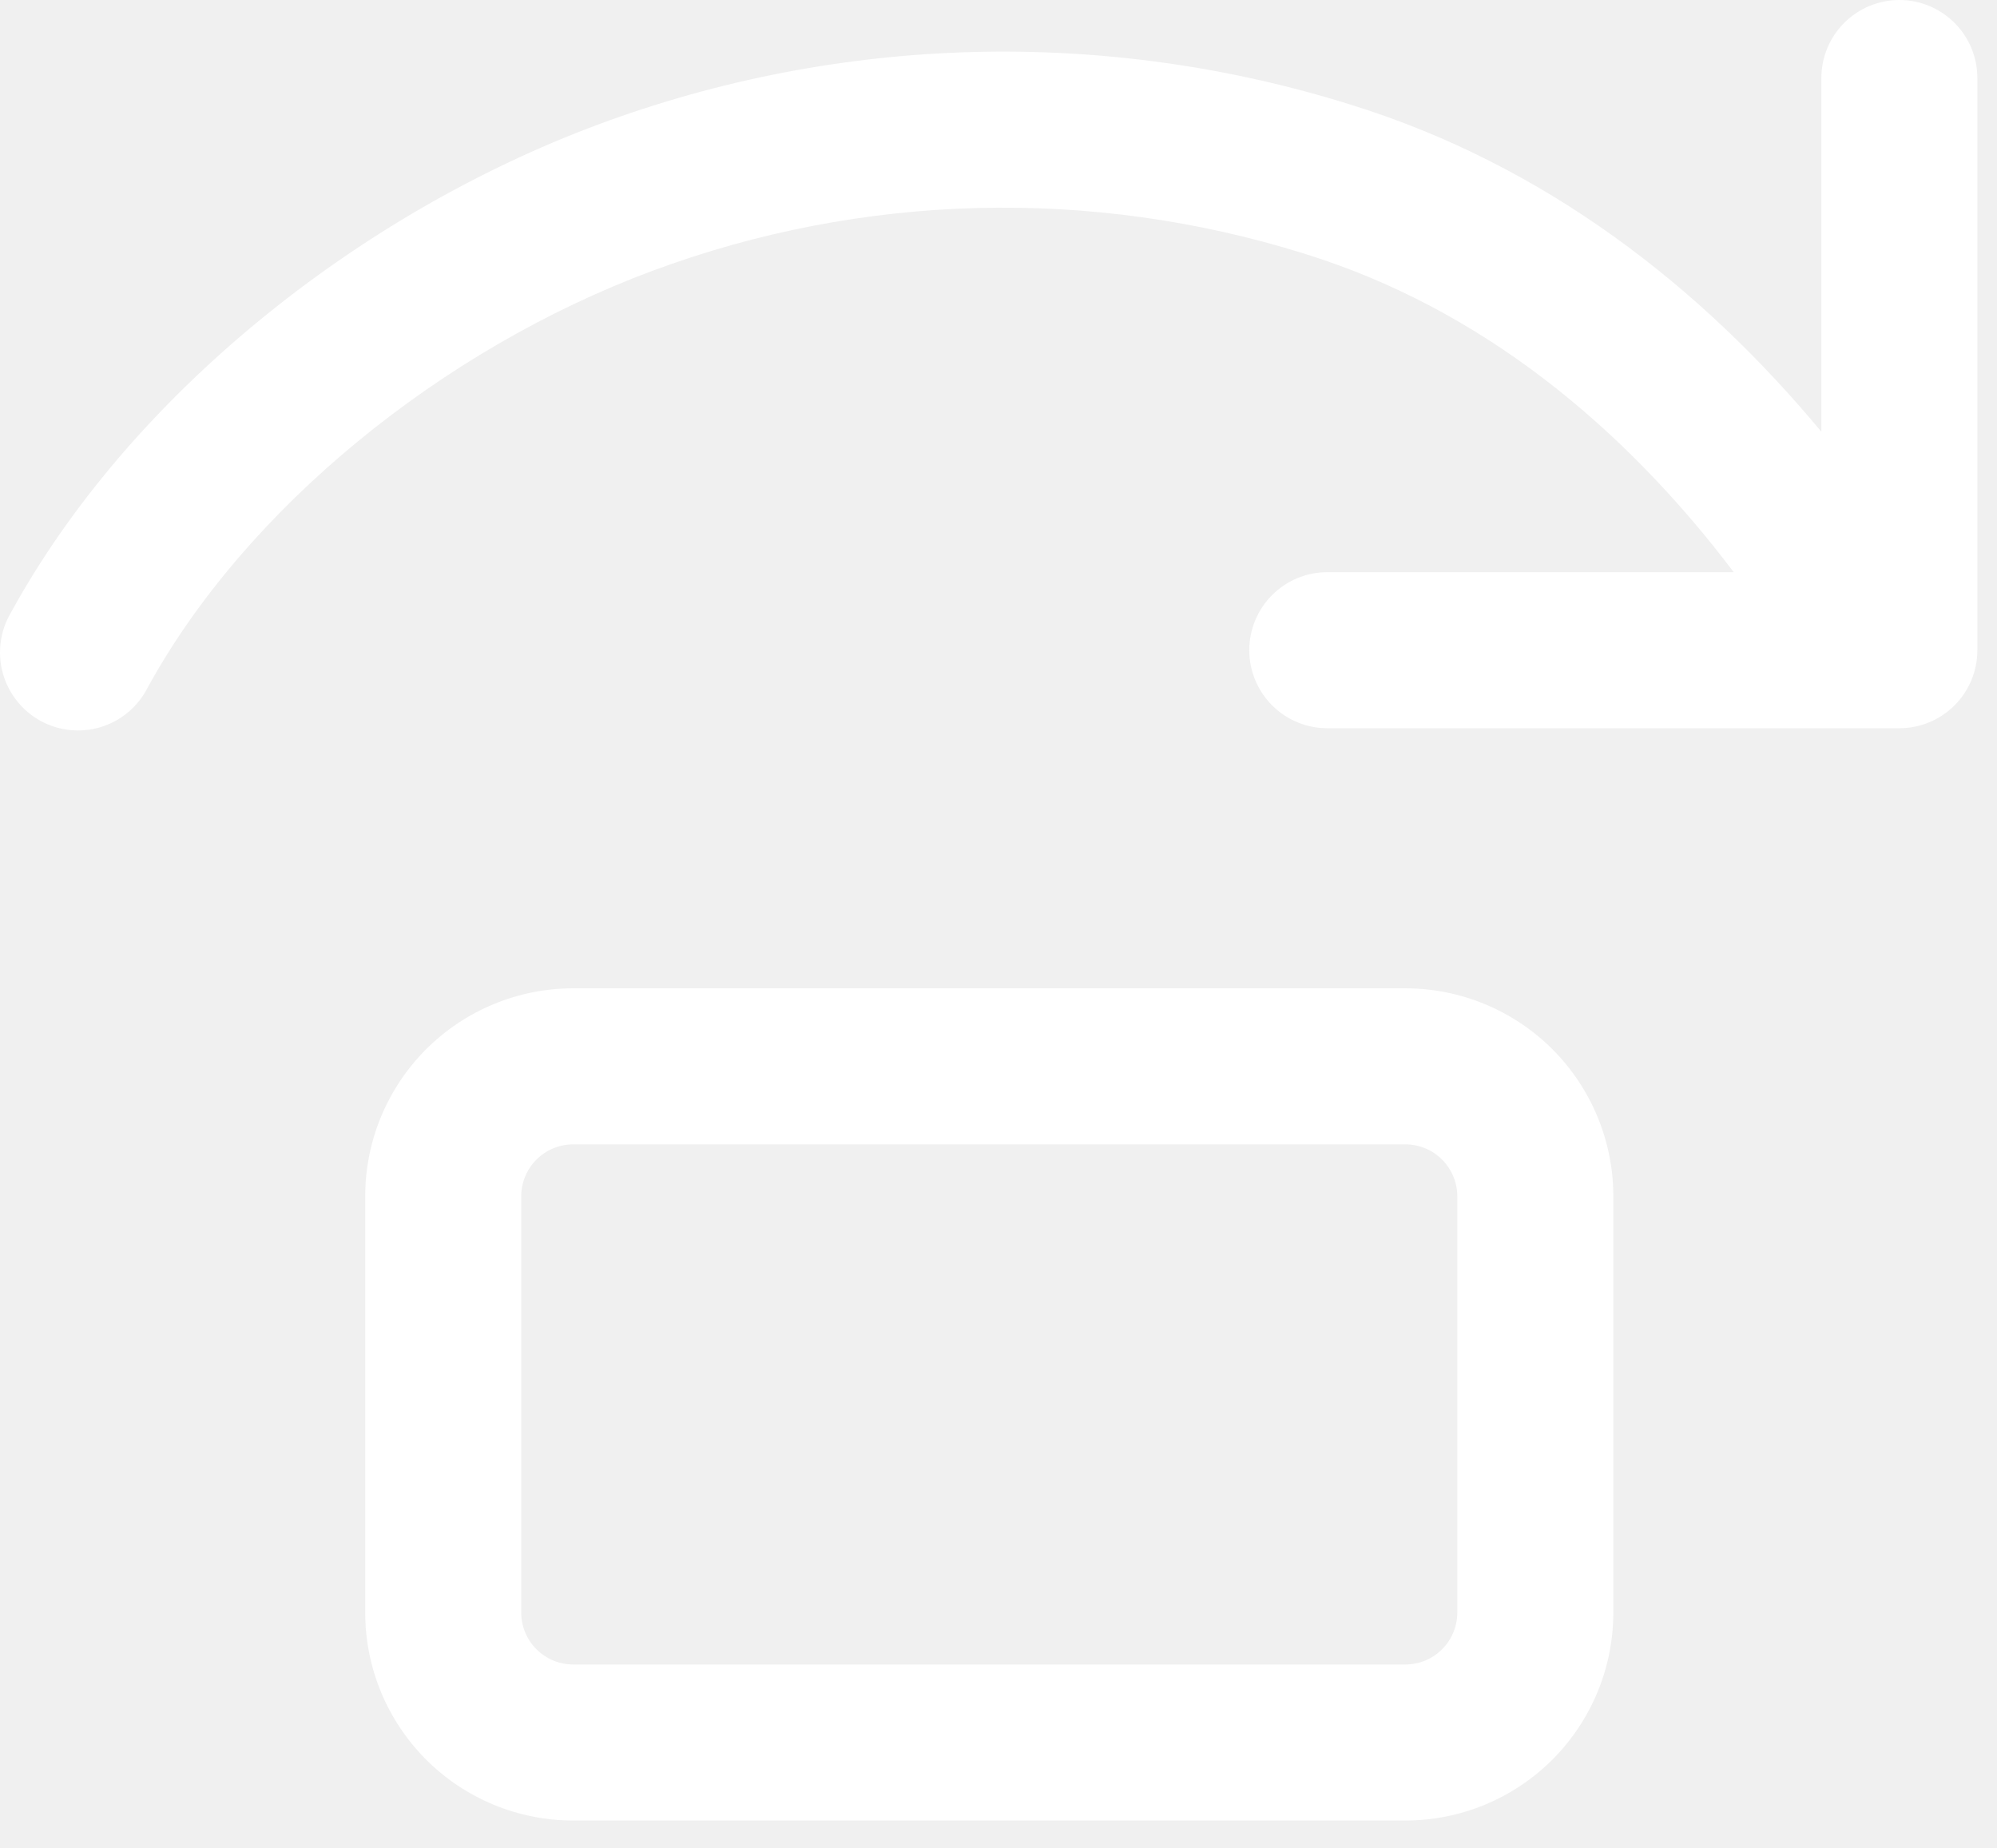
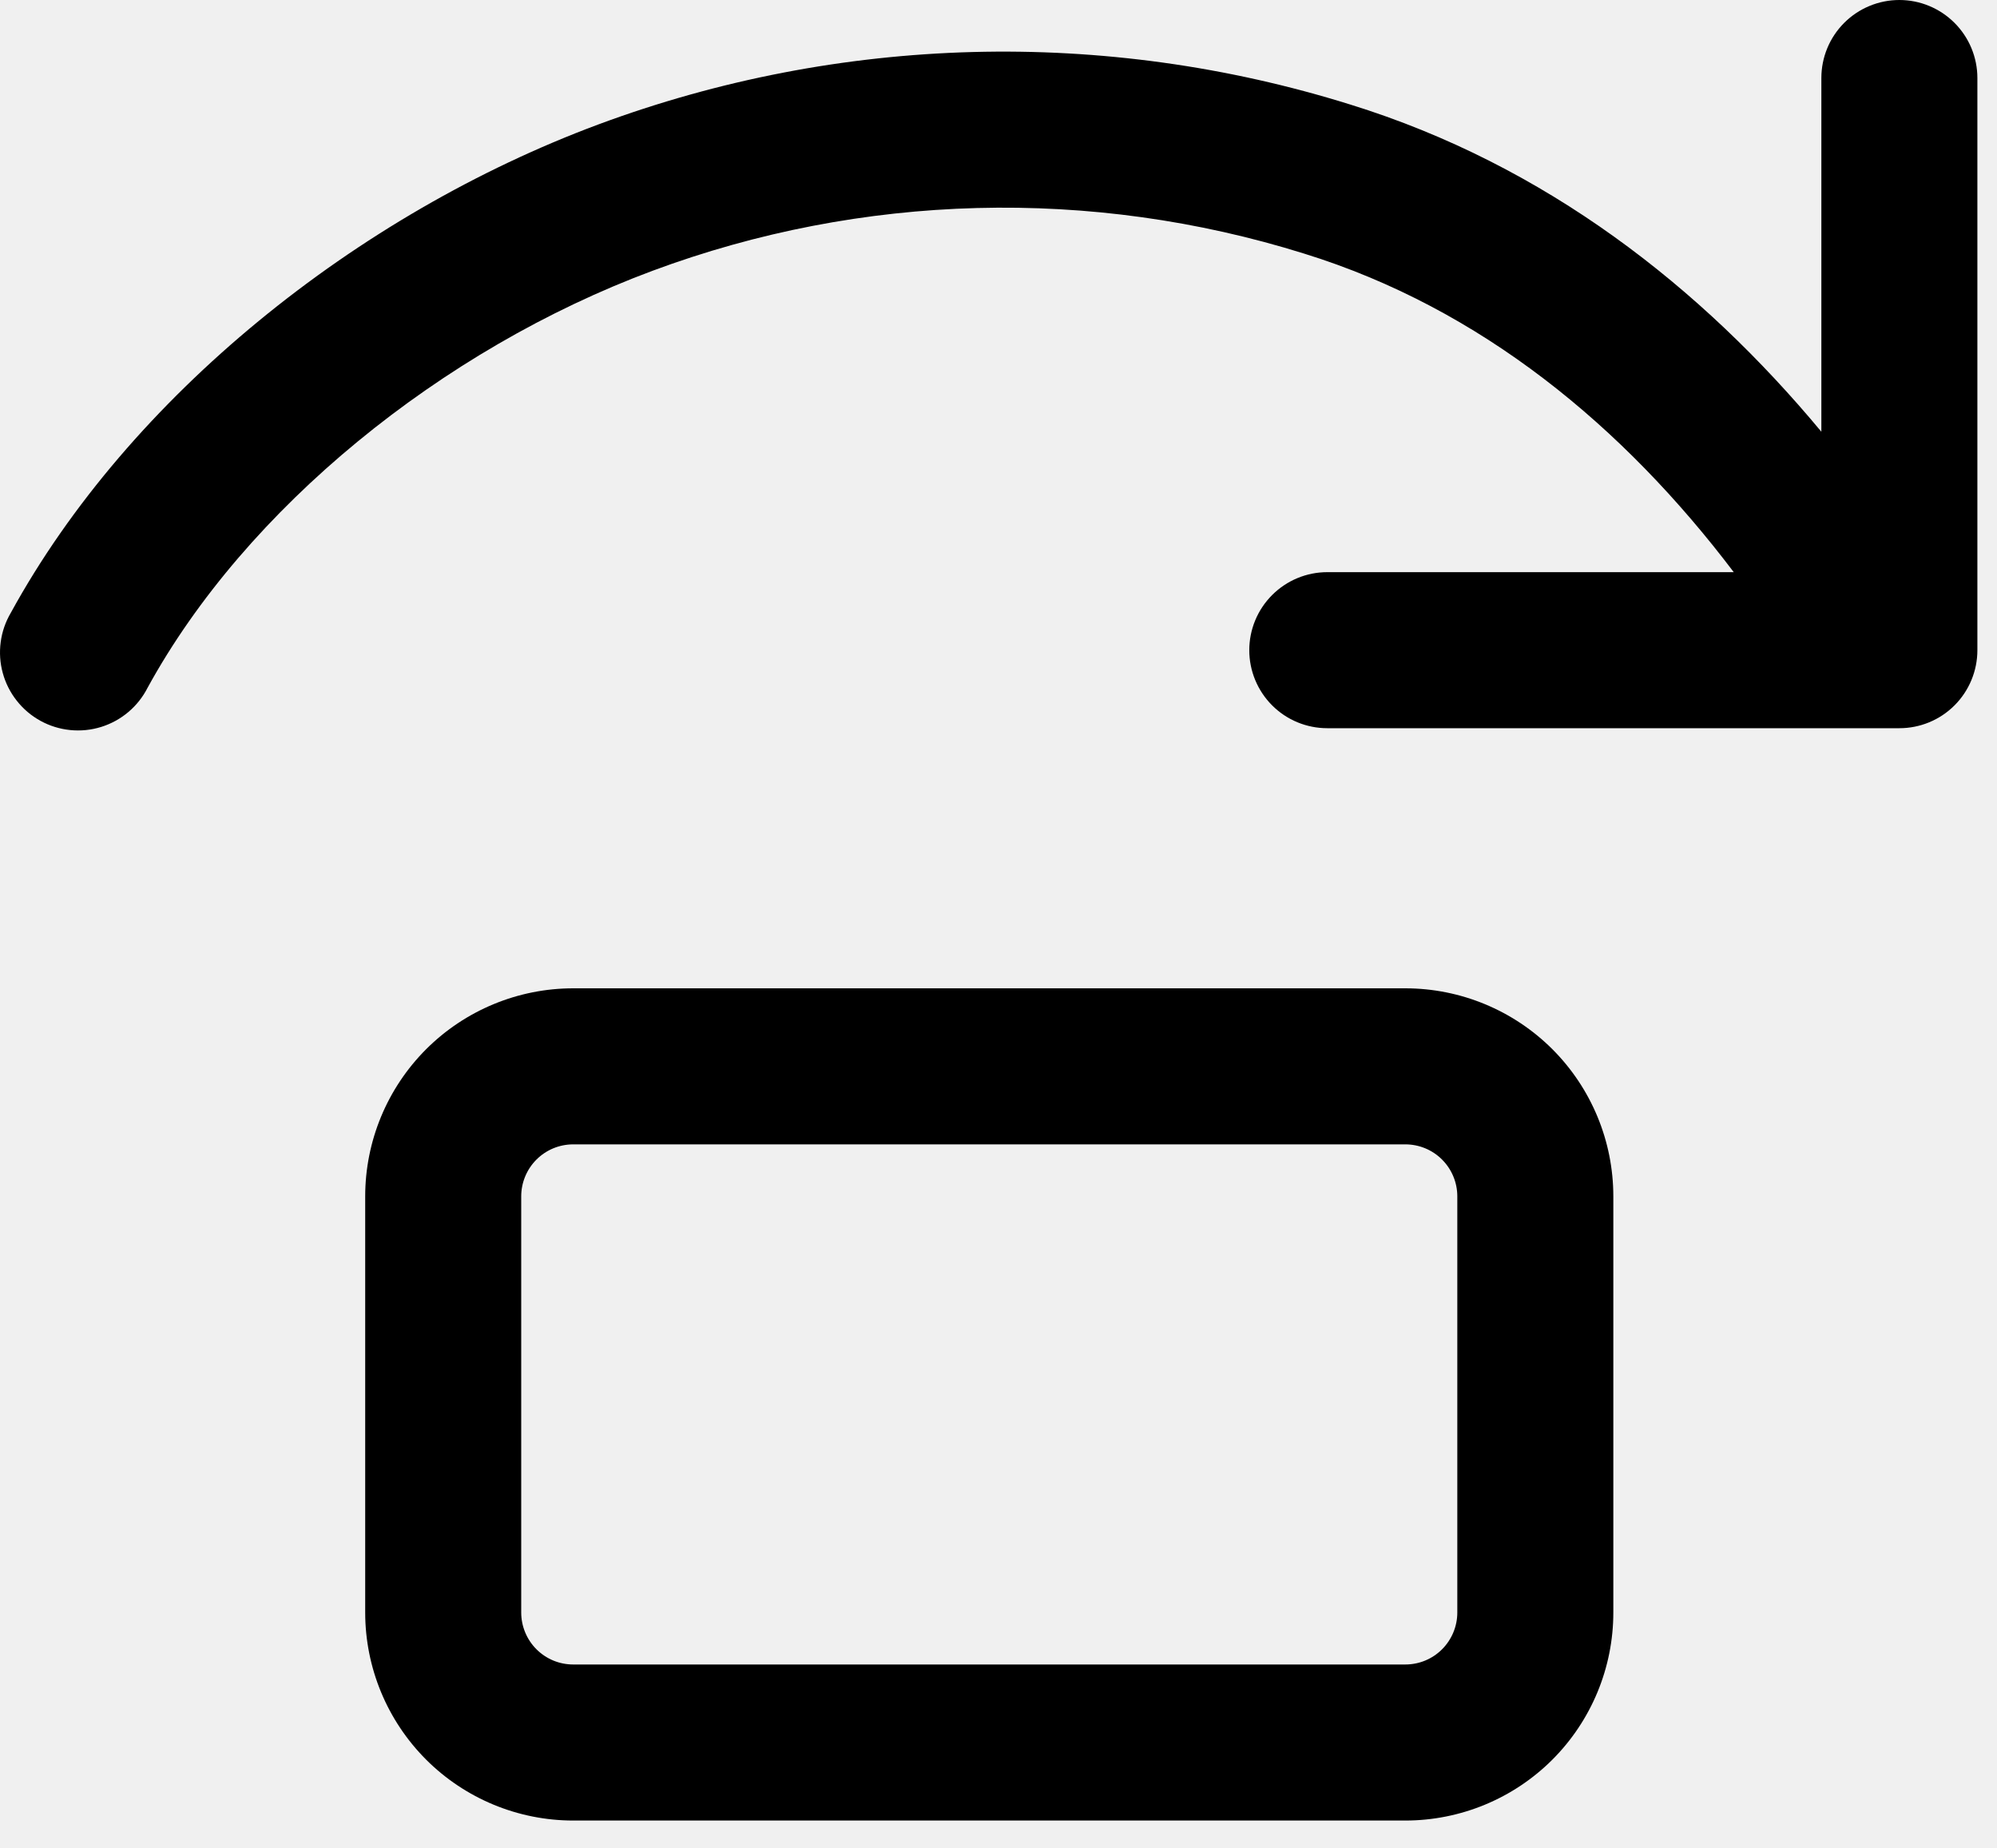
<svg xmlns="http://www.w3.org/2000/svg" width="40" height="37" viewBox="0 0 40 37" fill="none">
-   <path d="M39.607 1.562C39.607 1.148 39.442 0.751 39.149 0.458C38.856 0.165 38.459 0 38.044 0C37.63 0 37.232 0.165 36.939 0.458C36.646 0.751 36.482 1.148 36.482 1.562V8.646C34.078 5.754 30.961 3.306 27.048 2.094C22.12 0.554 16.82 0.695 11.98 2.494C7.155 4.29 2.596 7.931 0.217 12.271C0.111 12.451 0.041 12.651 0.014 12.859C-0.014 13.066 0 13.277 0.056 13.479C0.111 13.681 0.207 13.87 0.337 14.034C0.467 14.199 0.628 14.335 0.812 14.436C0.996 14.537 1.198 14.599 1.406 14.62C1.615 14.641 1.825 14.62 2.025 14.558C2.225 14.496 2.411 14.394 2.571 14.259C2.731 14.124 2.862 13.958 2.957 13.771C4.923 10.183 8.842 6.996 13.069 5.423C17.262 3.864 21.854 3.744 26.123 5.079C29.669 6.177 32.521 8.546 34.727 11.458H26.586C26.171 11.458 25.774 11.623 25.481 11.916C25.188 12.209 25.023 12.606 25.023 13.021C25.023 13.435 25.188 13.833 25.481 14.126C25.774 14.419 26.171 14.583 26.586 14.583H38.044C38.459 14.583 38.856 14.419 39.149 14.126C39.442 13.833 39.607 13.435 39.607 13.021V1.562ZM11.482 22.917C11.205 22.917 10.941 23.026 10.745 23.222C10.55 23.417 10.44 23.682 10.44 23.958V32.292C10.44 32.568 10.55 32.833 10.745 33.028C10.941 33.224 11.205 33.333 11.482 33.333H28.148C28.425 33.333 28.69 33.224 28.885 33.028C29.08 32.833 29.19 32.568 29.19 32.292V23.958C29.19 23.682 29.08 23.417 28.885 23.222C28.69 23.026 28.425 22.917 28.148 22.917H11.482ZM7.315 23.958C7.315 22.853 7.754 21.794 8.535 21.012C9.317 20.231 10.377 19.792 11.482 19.792H28.148C29.253 19.792 30.313 20.231 31.095 21.012C31.876 21.794 32.315 22.853 32.315 23.958V32.292C32.315 33.397 31.876 34.456 31.095 35.238C30.313 36.019 29.253 36.458 28.148 36.458H11.482C10.377 36.458 9.317 36.019 8.535 35.238C7.754 34.456 7.315 33.397 7.315 32.292V23.958Z" fill="white" />
+   <path d="M39.607 1.562C39.607 1.148 39.442 0.751 39.149 0.458C38.856 0.165 38.459 0 38.044 0C37.63 0 37.232 0.165 36.939 0.458C36.646 0.751 36.482 1.148 36.482 1.562V8.646C34.078 5.754 30.961 3.306 27.048 2.094C22.12 0.554 16.82 0.695 11.98 2.494C7.155 4.29 2.596 7.931 0.217 12.271C0.111 12.451 0.041 12.651 0.014 12.859C-0.014 13.066 0 13.277 0.056 13.479C0.111 13.681 0.207 13.87 0.337 14.034C0.467 14.199 0.628 14.335 0.812 14.436C0.996 14.537 1.198 14.599 1.406 14.62C1.615 14.641 1.825 14.62 2.025 14.558C2.225 14.496 2.411 14.394 2.571 14.259C2.731 14.124 2.862 13.958 2.957 13.771C4.923 10.183 8.842 6.996 13.069 5.423C17.262 3.864 21.854 3.744 26.123 5.079C29.669 6.177 32.521 8.546 34.727 11.458H26.586C26.171 11.458 25.774 11.623 25.481 11.916C25.188 12.209 25.023 12.606 25.023 13.021C25.023 13.435 25.188 13.833 25.481 14.126C25.774 14.419 26.171 14.583 26.586 14.583H38.044C38.459 14.583 38.856 14.419 39.149 14.126C39.442 13.833 39.607 13.435 39.607 13.021V1.562ZM11.482 22.917C11.205 22.917 10.941 23.026 10.745 23.222C10.55 23.417 10.44 23.682 10.44 23.958V32.292C10.44 32.568 10.55 32.833 10.745 33.028C10.941 33.224 11.205 33.333 11.482 33.333H28.148C28.425 33.333 28.69 33.224 28.885 33.028C29.08 32.833 29.19 32.568 29.19 32.292V23.958C29.19 23.682 29.08 23.417 28.885 23.222C28.69 23.026 28.425 22.917 28.148 22.917H11.482ZM7.315 23.958C7.315 22.853 7.754 21.794 8.535 21.012C9.317 20.231 10.377 19.792 11.482 19.792H28.148C29.253 19.792 30.313 20.231 31.095 21.012C31.876 21.794 32.315 22.853 32.315 23.958V32.292C32.315 33.397 31.876 34.456 31.095 35.238C30.313 36.019 29.253 36.458 28.148 36.458H11.482C10.377 36.458 9.317 36.019 8.535 35.238C7.754 34.456 7.315 33.397 7.315 32.292V23.958Z" fill="#000000" />
</svg>
